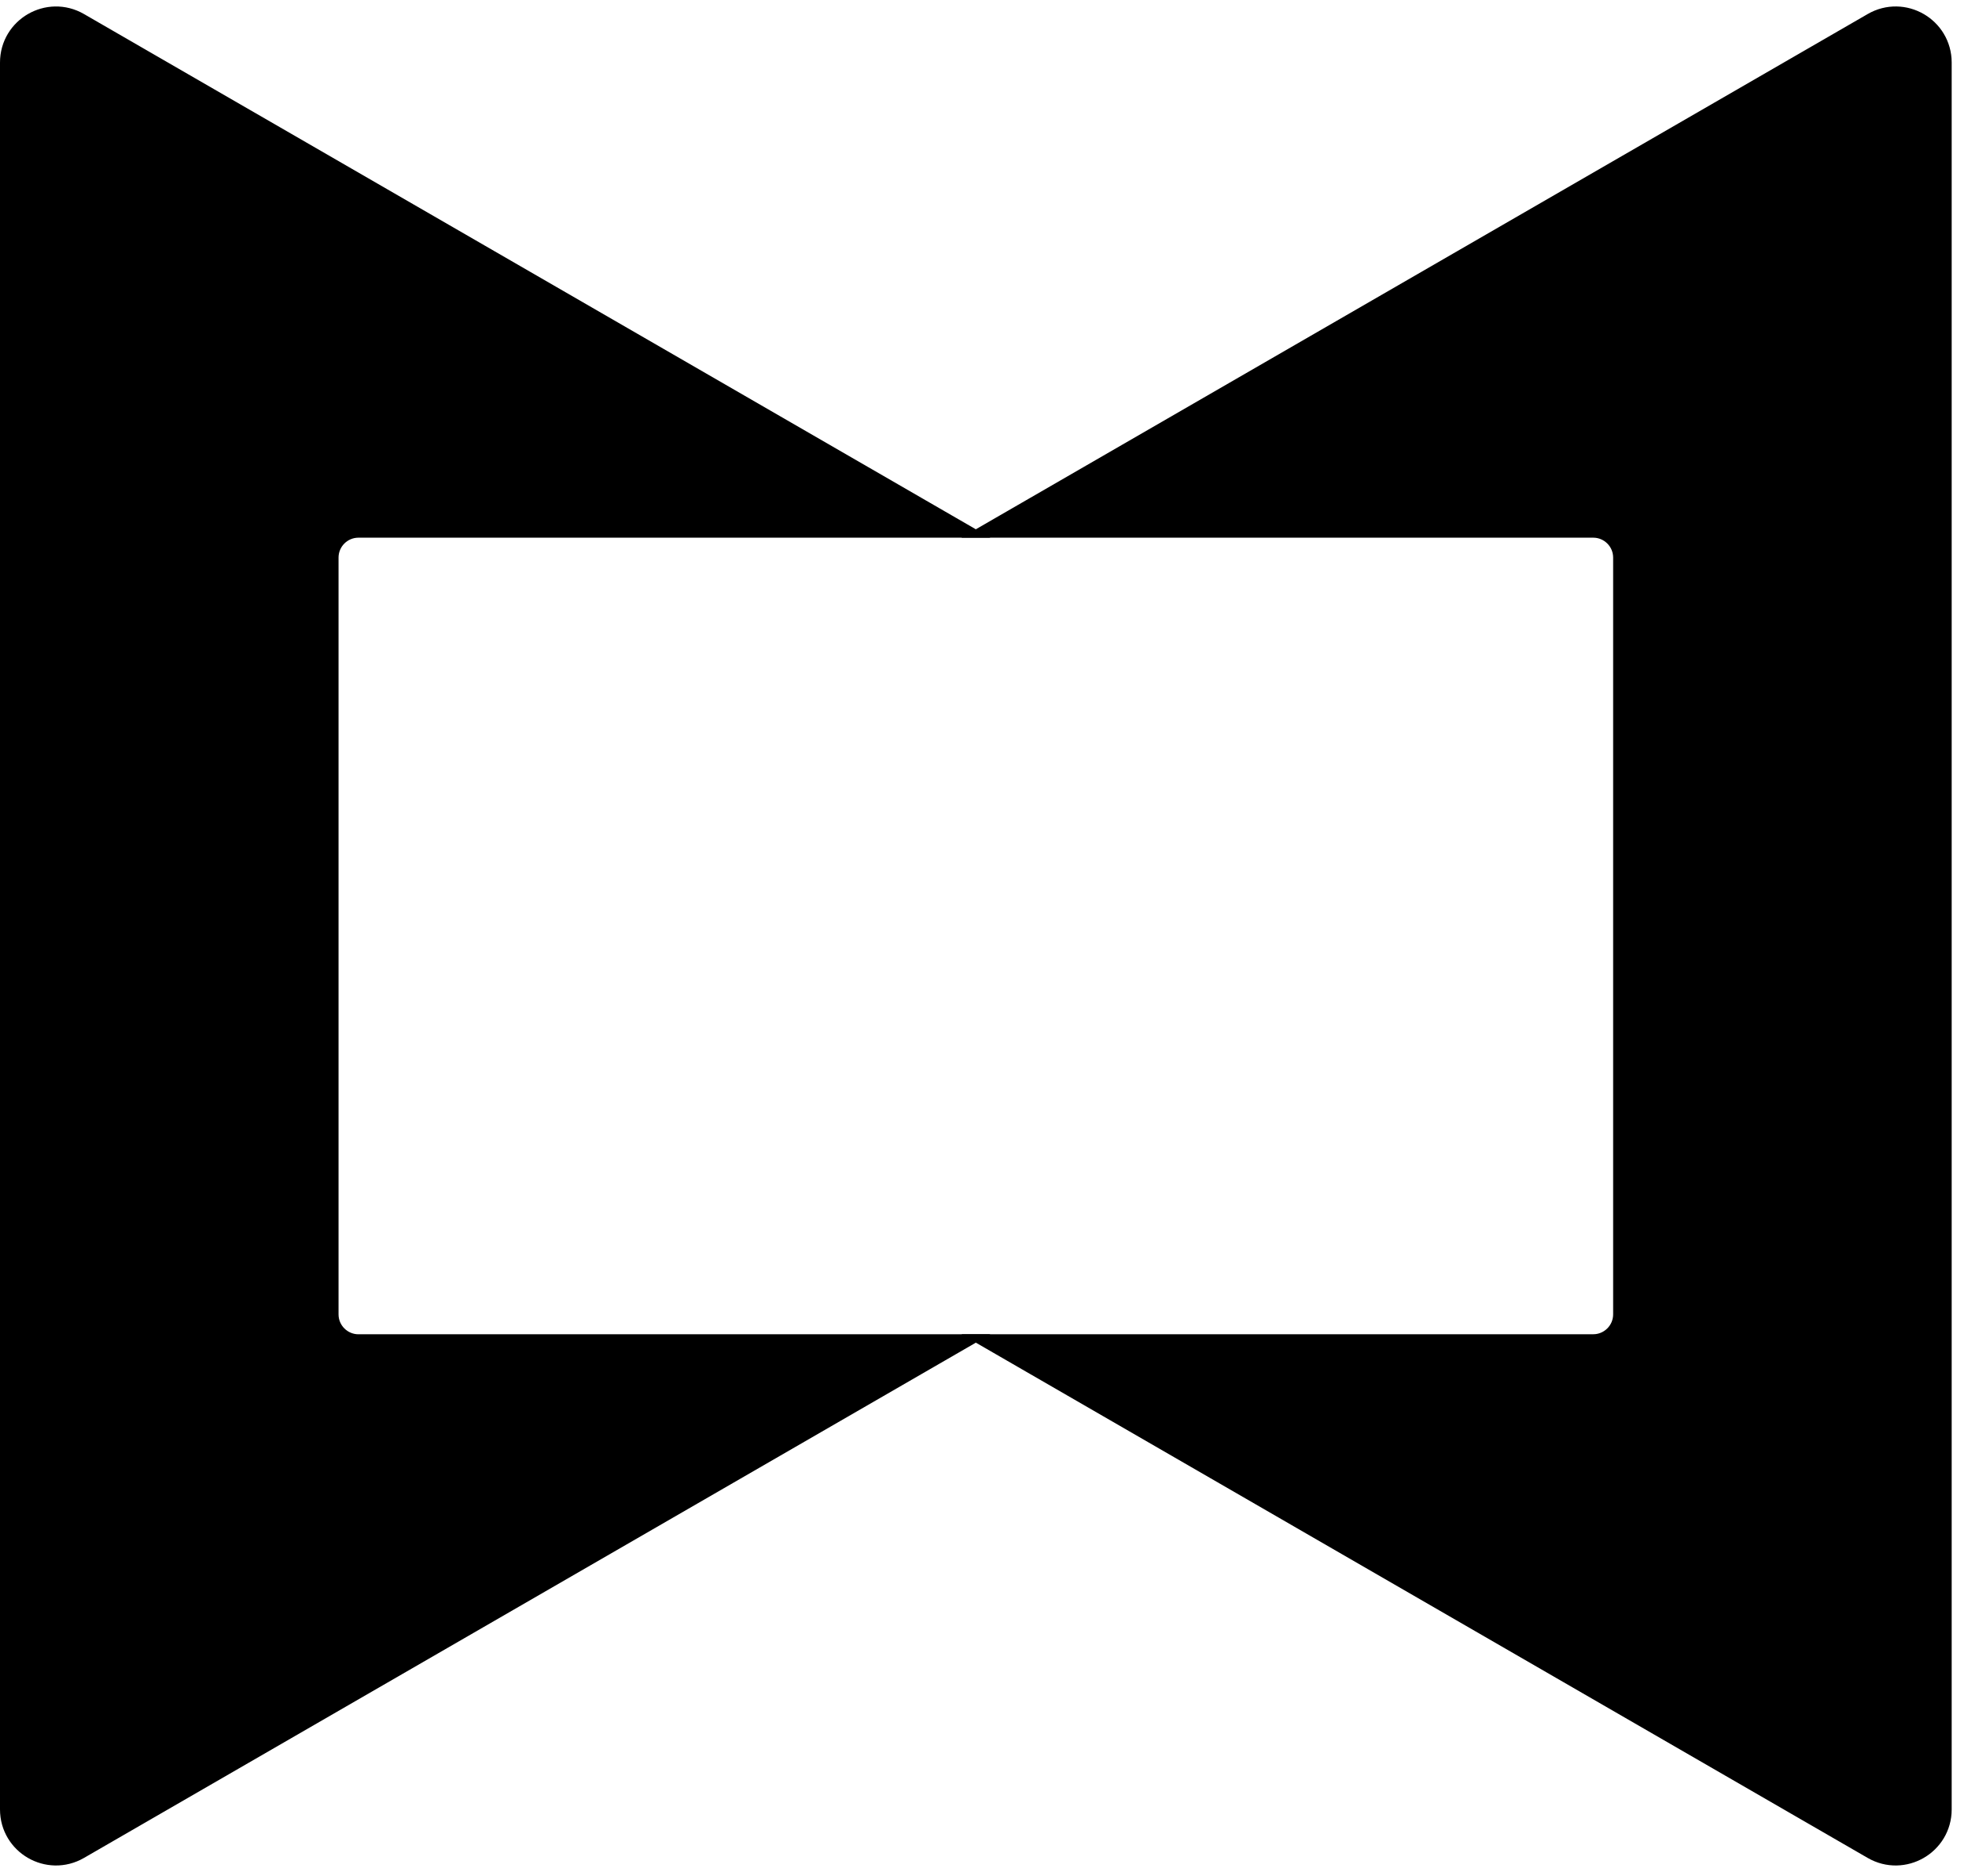
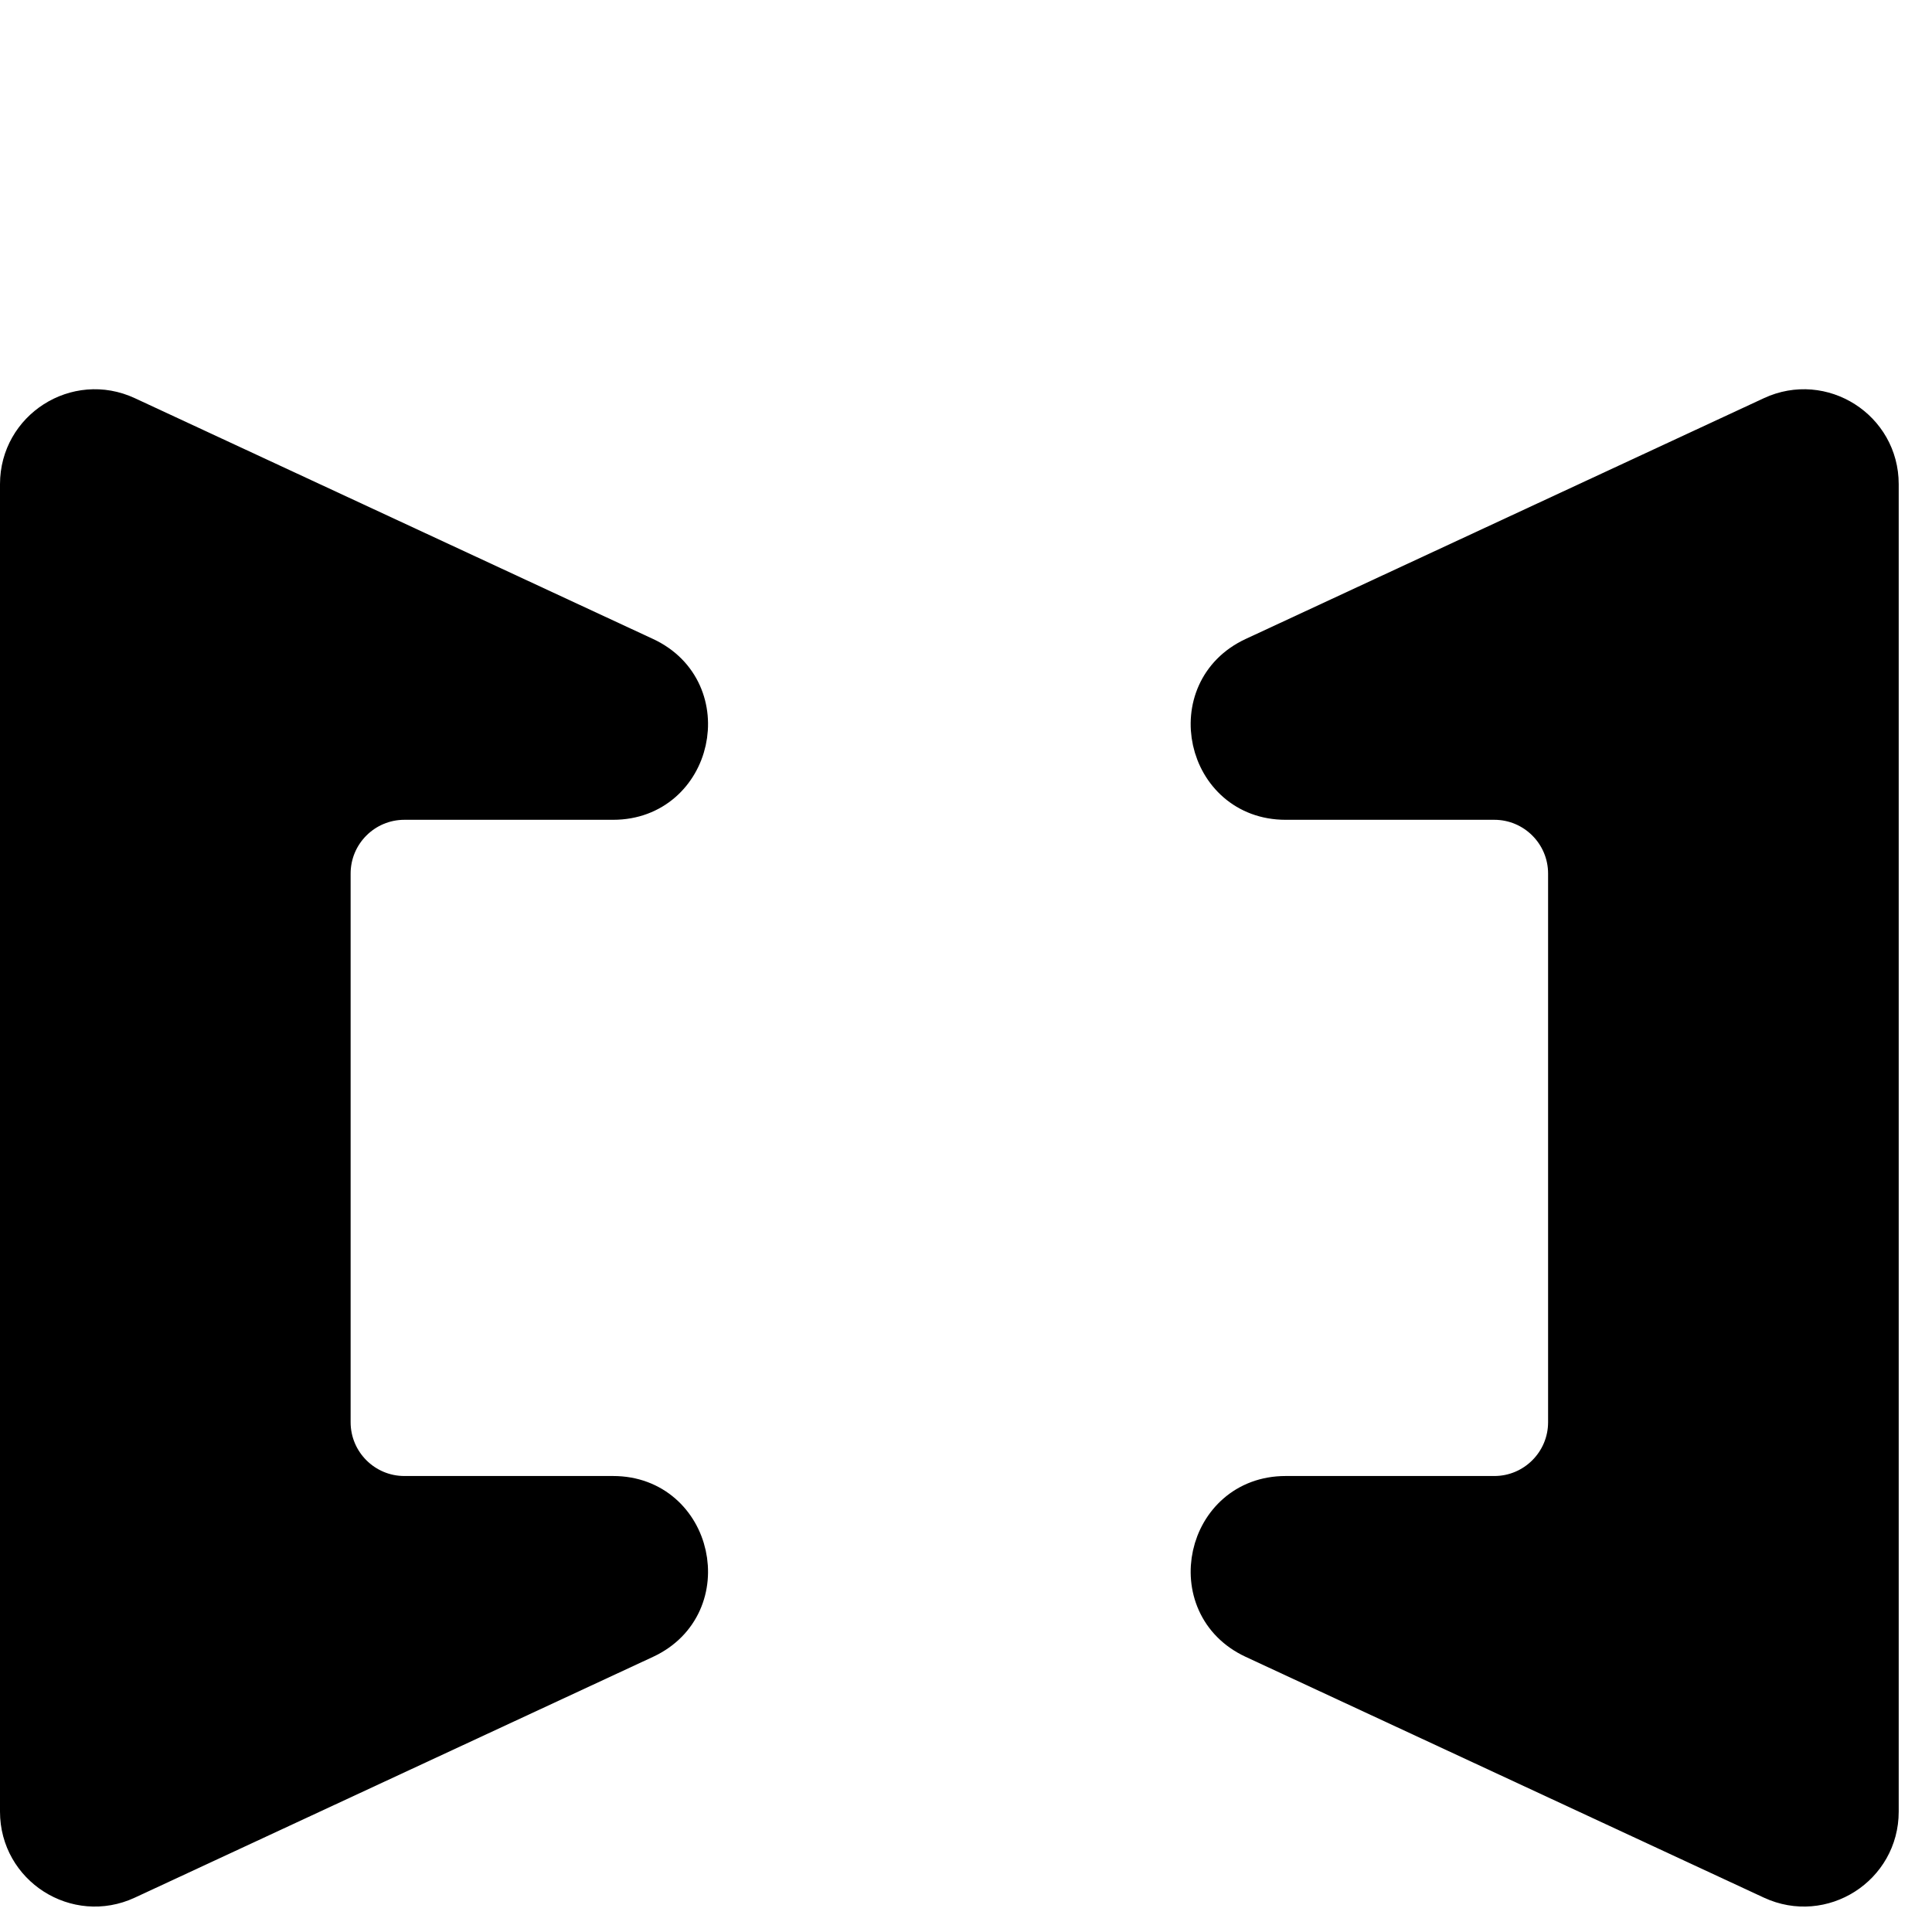
- <svg xmlns="http://www.w3.org/2000/svg" width="55" height="52" viewBox="0 0 55 52" fill="none">
-   <path d="M2.052 0.867L25.396 14.354H9.938C9.328 14.354 8.833 14.848 8.833 15.458V36.438C8.833 37.047 9.328 37.542 9.938 37.542H25.396L2.052 51.029C1.386 51.414 0.552 50.933 0.552 50.163V1.733C0.552 0.963 1.386 0.482 2.052 0.867Z" fill="black" stroke="black" stroke-width="1.104" />
-   <path d="M52.052 51.029L28.708 37.541L44.167 37.541C44.776 37.541 45.271 37.047 45.271 36.437L45.271 15.458C45.271 14.848 44.776 14.354 44.167 14.354L28.708 14.354L52.052 0.867C52.718 0.481 53.552 0.963 53.552 1.733L53.552 50.163C53.552 50.933 52.718 51.414 52.052 51.029Z" fill="black" stroke="black" stroke-width="1.104" />
+ <svg xmlns="http://www.w3.org/2000/svg" width="52" height="52" viewBox="0 0 52 52" fill="none">
+   <path d="M47.709 50.575L33.759 44.093C31.817 43.19 32.46 40.279 34.602 40.279L40.219 40.279C41.323 40.279 42.219 39.383 42.219 38.279L42.219 23.513C42.219 22.408 41.323 21.513 40.219 21.513L34.602 21.513C32.46 21.513 31.817 18.602 33.759 17.699L47.709 11.217C49.035 10.601 50.552 11.569 50.552 13.031L50.552 48.761C50.552 50.223 49.035 51.191 47.709 50.575Z" fill="black" stroke="black" stroke-width="1.104" />
+   <path d="M3.395 11.217L17.345 17.699C19.287 18.602 18.644 21.513 16.502 21.513H10.885C9.781 21.513 8.885 22.408 8.885 23.513V38.279C8.885 39.383 9.781 40.279 10.885 40.279H16.502C18.644 40.279 19.287 43.19 17.345 44.093L3.395 50.575C2.069 51.191 0.552 50.223 0.552 48.761V13.031C0.552 11.569 2.069 10.601 3.395 11.217Z" fill="black" stroke="black" stroke-width="1.104" />
</svg>
